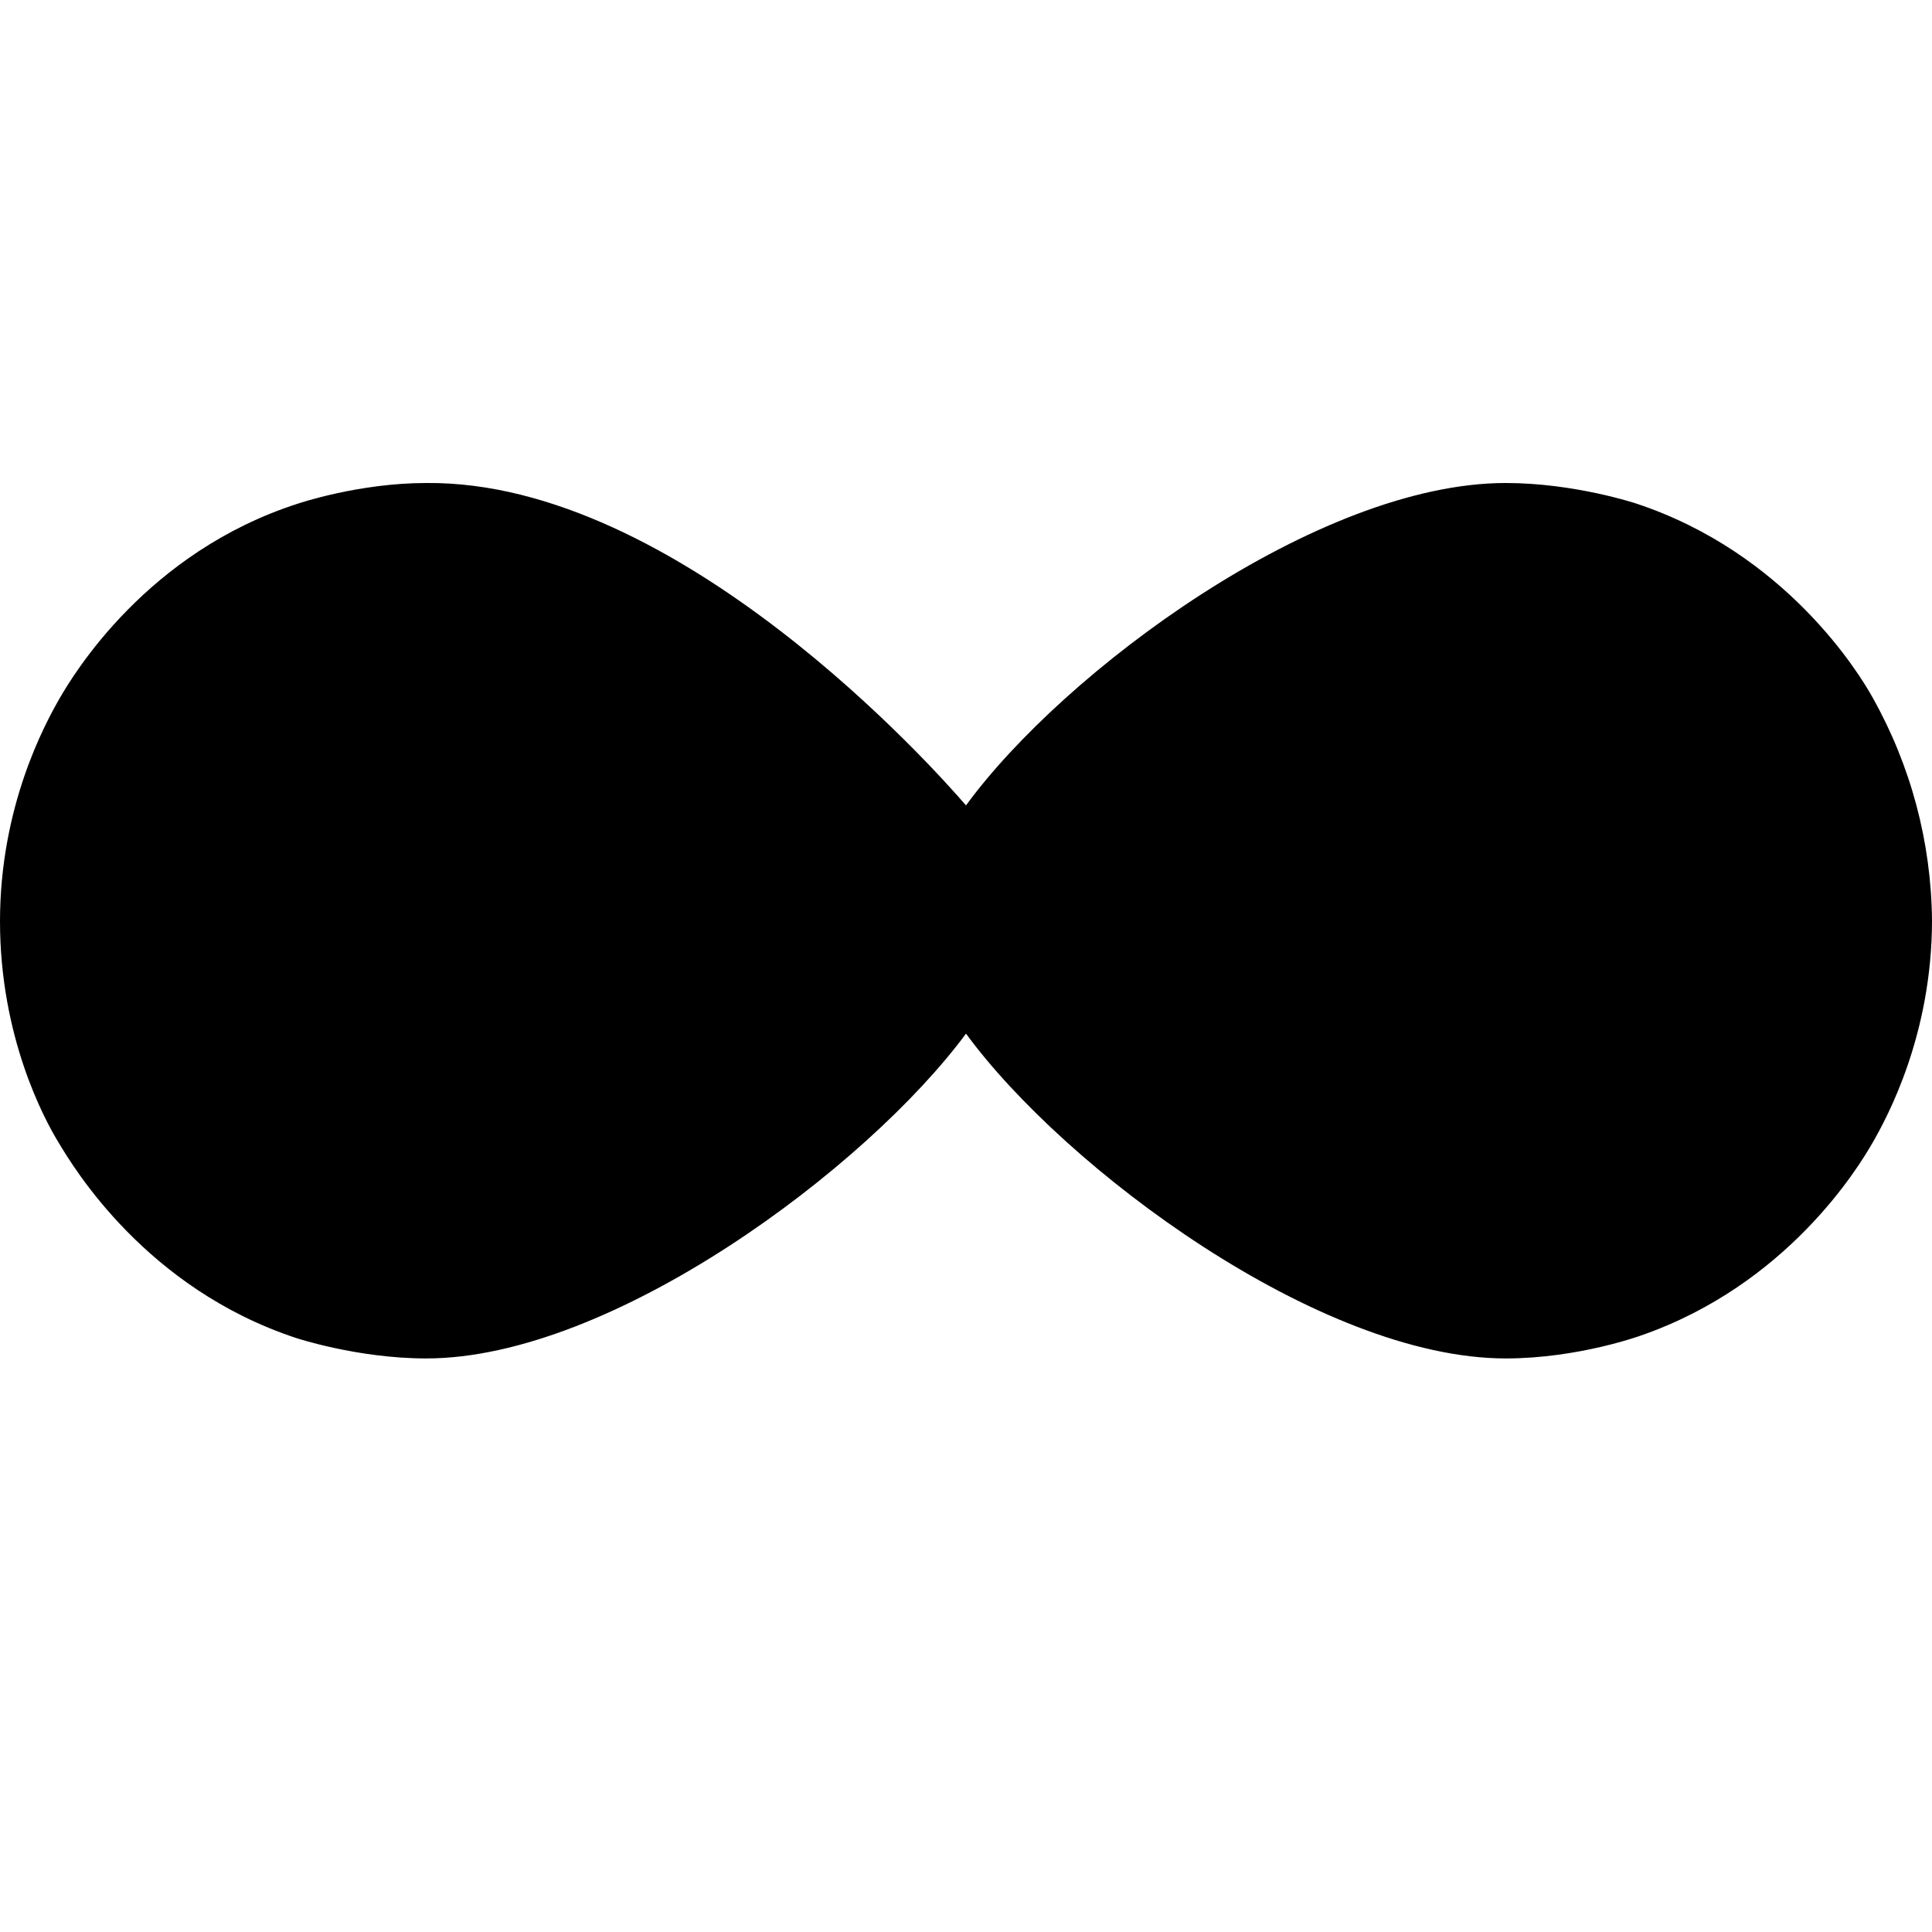
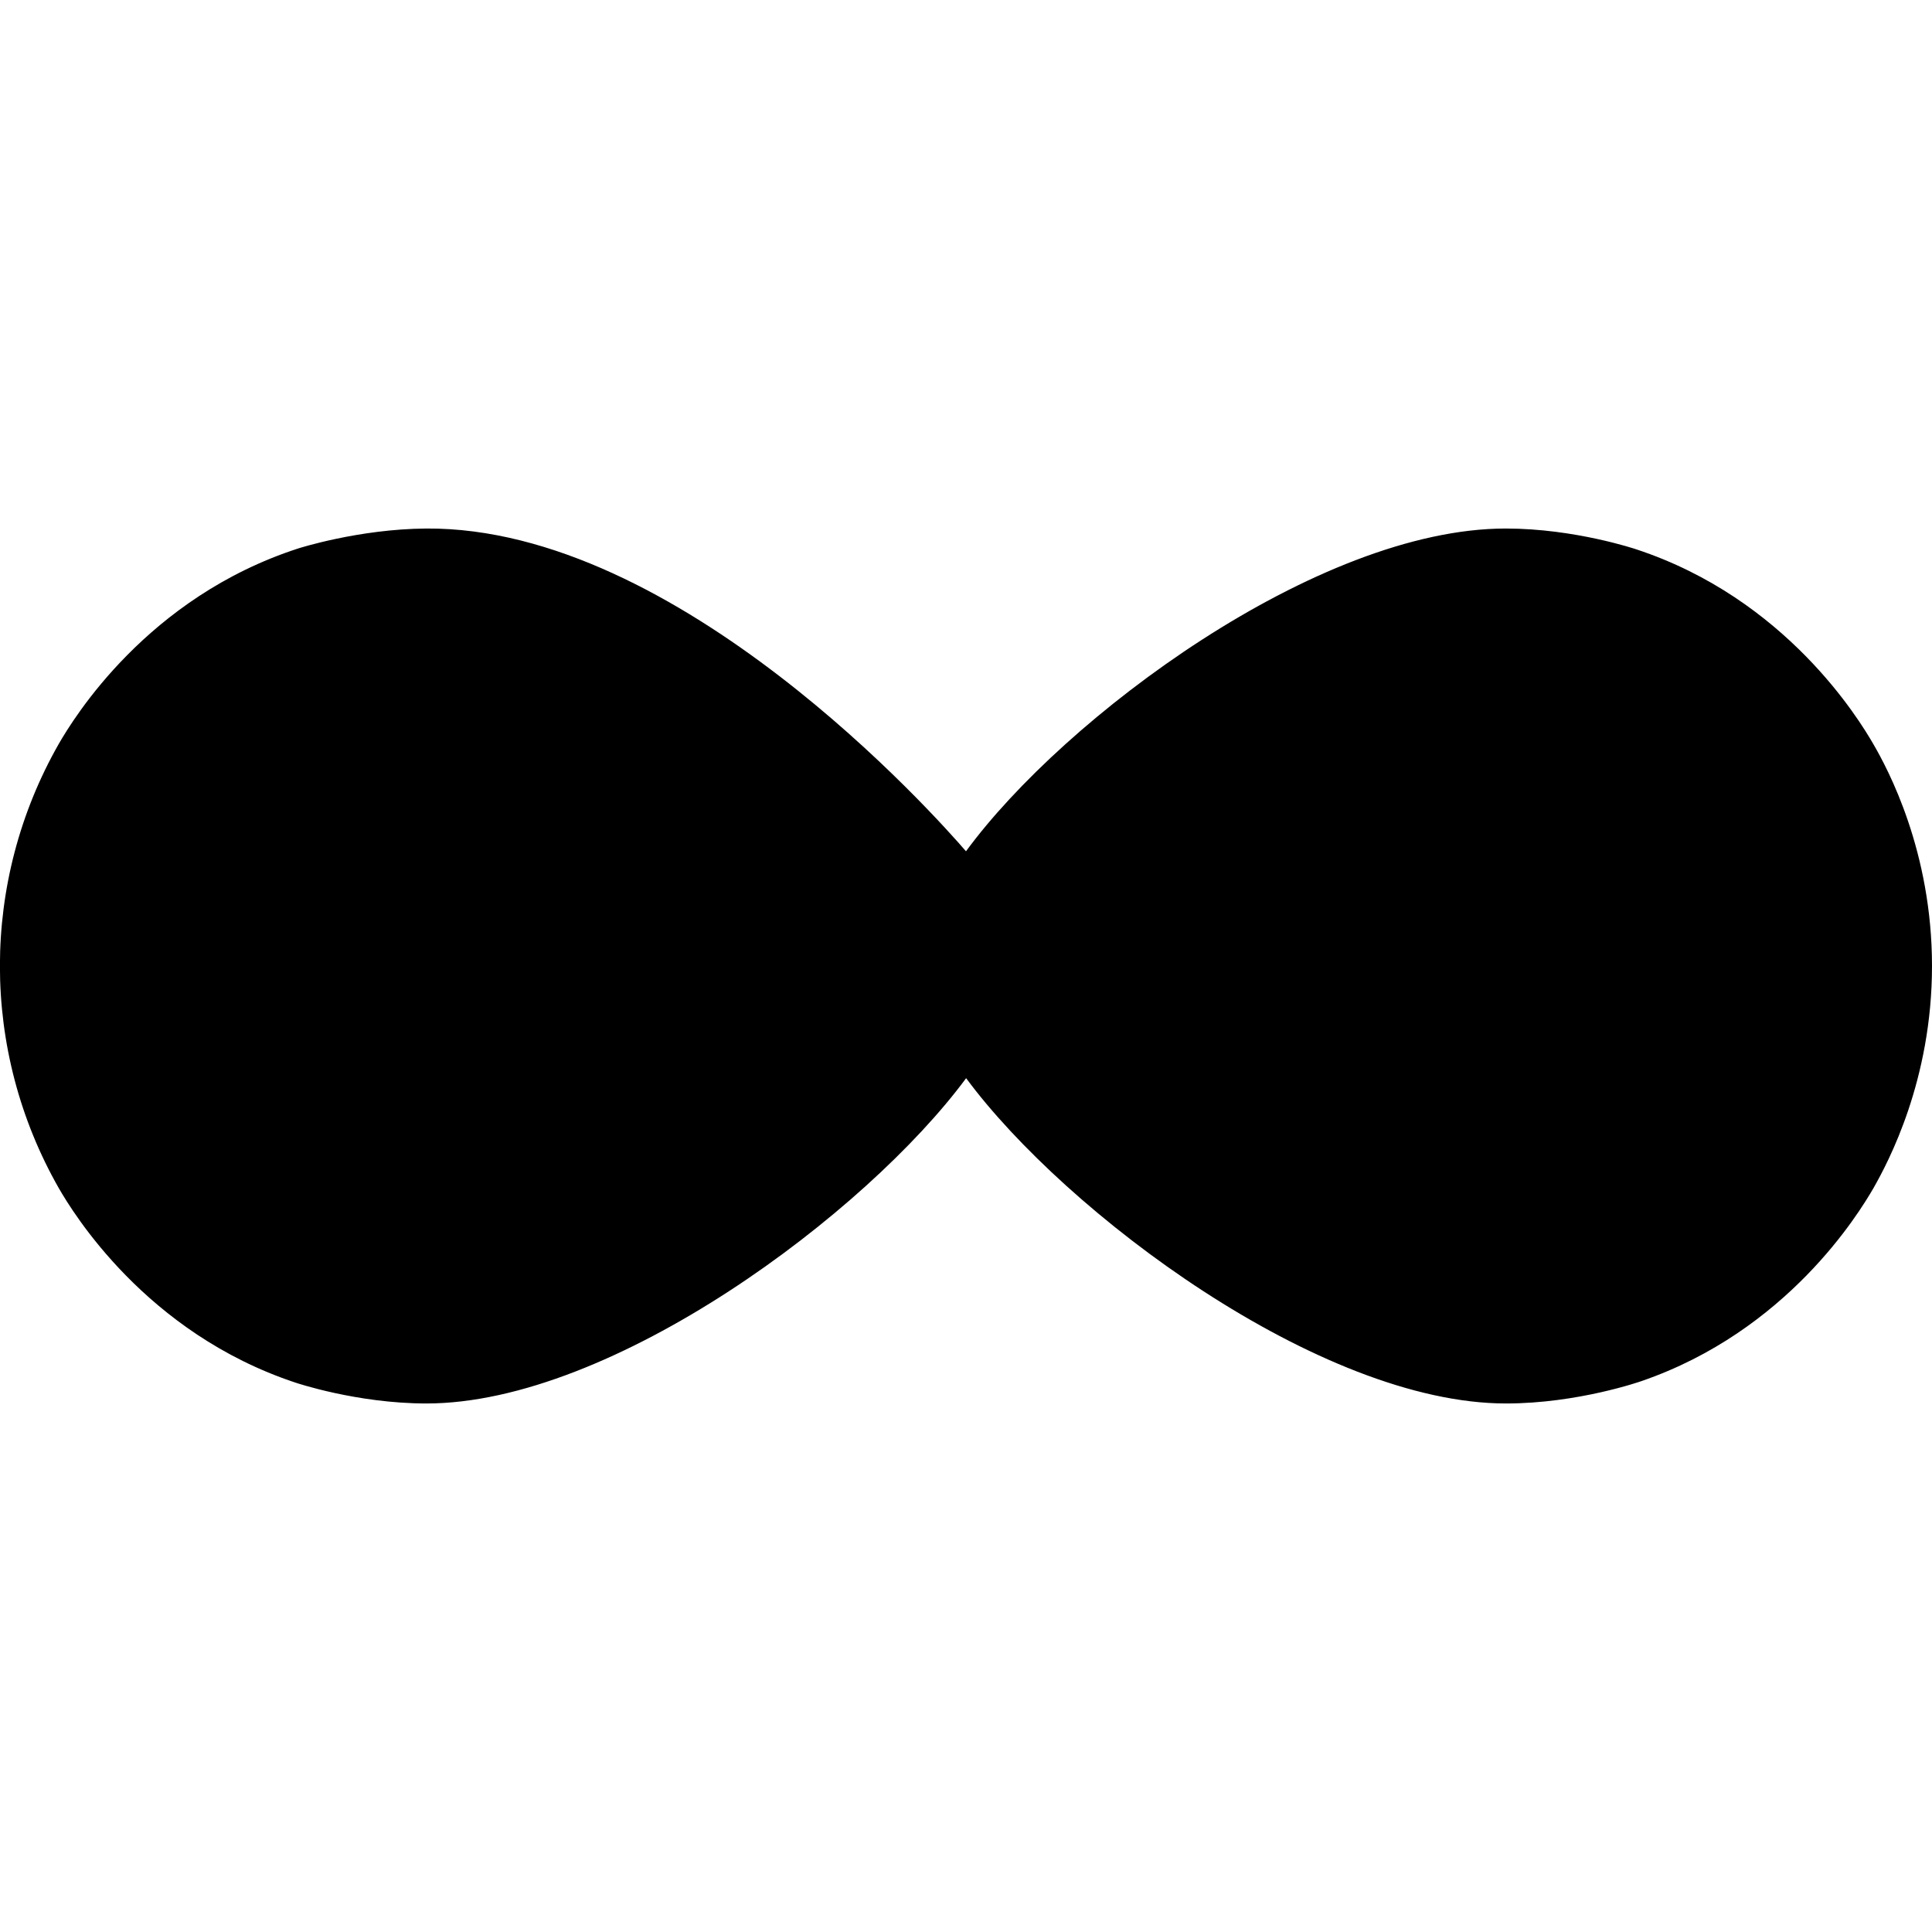
- <svg xmlns="http://www.w3.org/2000/svg" width="16" height="16" fill="currentColor" class="qi-1019" viewBox="0 0 16 16">
-   <path d="M15.51 5.78c-.11-.2-.72-1.2-1.96-1.61 0 0-.51-.17-1.08-.17C10.91 4 8.81 5.56 8 6.67 7.75 6.38 5.62 3.98 3.53 4c-.56 0-1.06.17-1.06.17C1.22 4.57.61 5.58.49 5.79.37 6 0 6.68 0 7.63c0 .95.36 1.63.49 1.84.12.2.72 1.2 1.96 1.61 0 0 .51.17 1.08.17 1.54 0 3.65-1.58 4.47-2.69.82 1.12 2.93 2.69 4.47 2.69.6 0 1.12-.19 1.12-.19 1.21-.42 1.8-1.39 1.92-1.6.12-.21.49-.89.49-1.84a3.84 3.84 0 0 0-.49-1.84z" />
+ <svg xmlns="http://www.w3.org/2000/svg" style="enable-background:new 0 0 16 16" xml:space="preserve" width="16" height="16" fill="currentColor" class="qi-1019" viewBox="0 0 16 16">
+   <path d="M15.513 6.16c-.115-.198-.721-1.202-1.963-1.611 0 0-.507-.172-1.08-.172-1.56 0-3.659 1.565-4.47 2.673-.248-.287-2.378-2.687-4.47-2.673-.561.004-1.06.165-1.06.165C1.219 4.947.609 5.949.487 6.16a3.715 3.715 0 0 0 0 3.68c.115.199.72 1.199 1.959 1.61 0 0 .509.173 1.085.173 1.541 0 3.646-1.578 4.47-2.694.825 1.116 2.931 2.694 4.471 2.694.597 0 1.121-.185 1.121-.185 1.208-.415 1.8-1.388 1.922-1.598.122-.215.485-.893.485-1.84 0-.948-.363-1.627-.487-1.84z" />
</svg>
